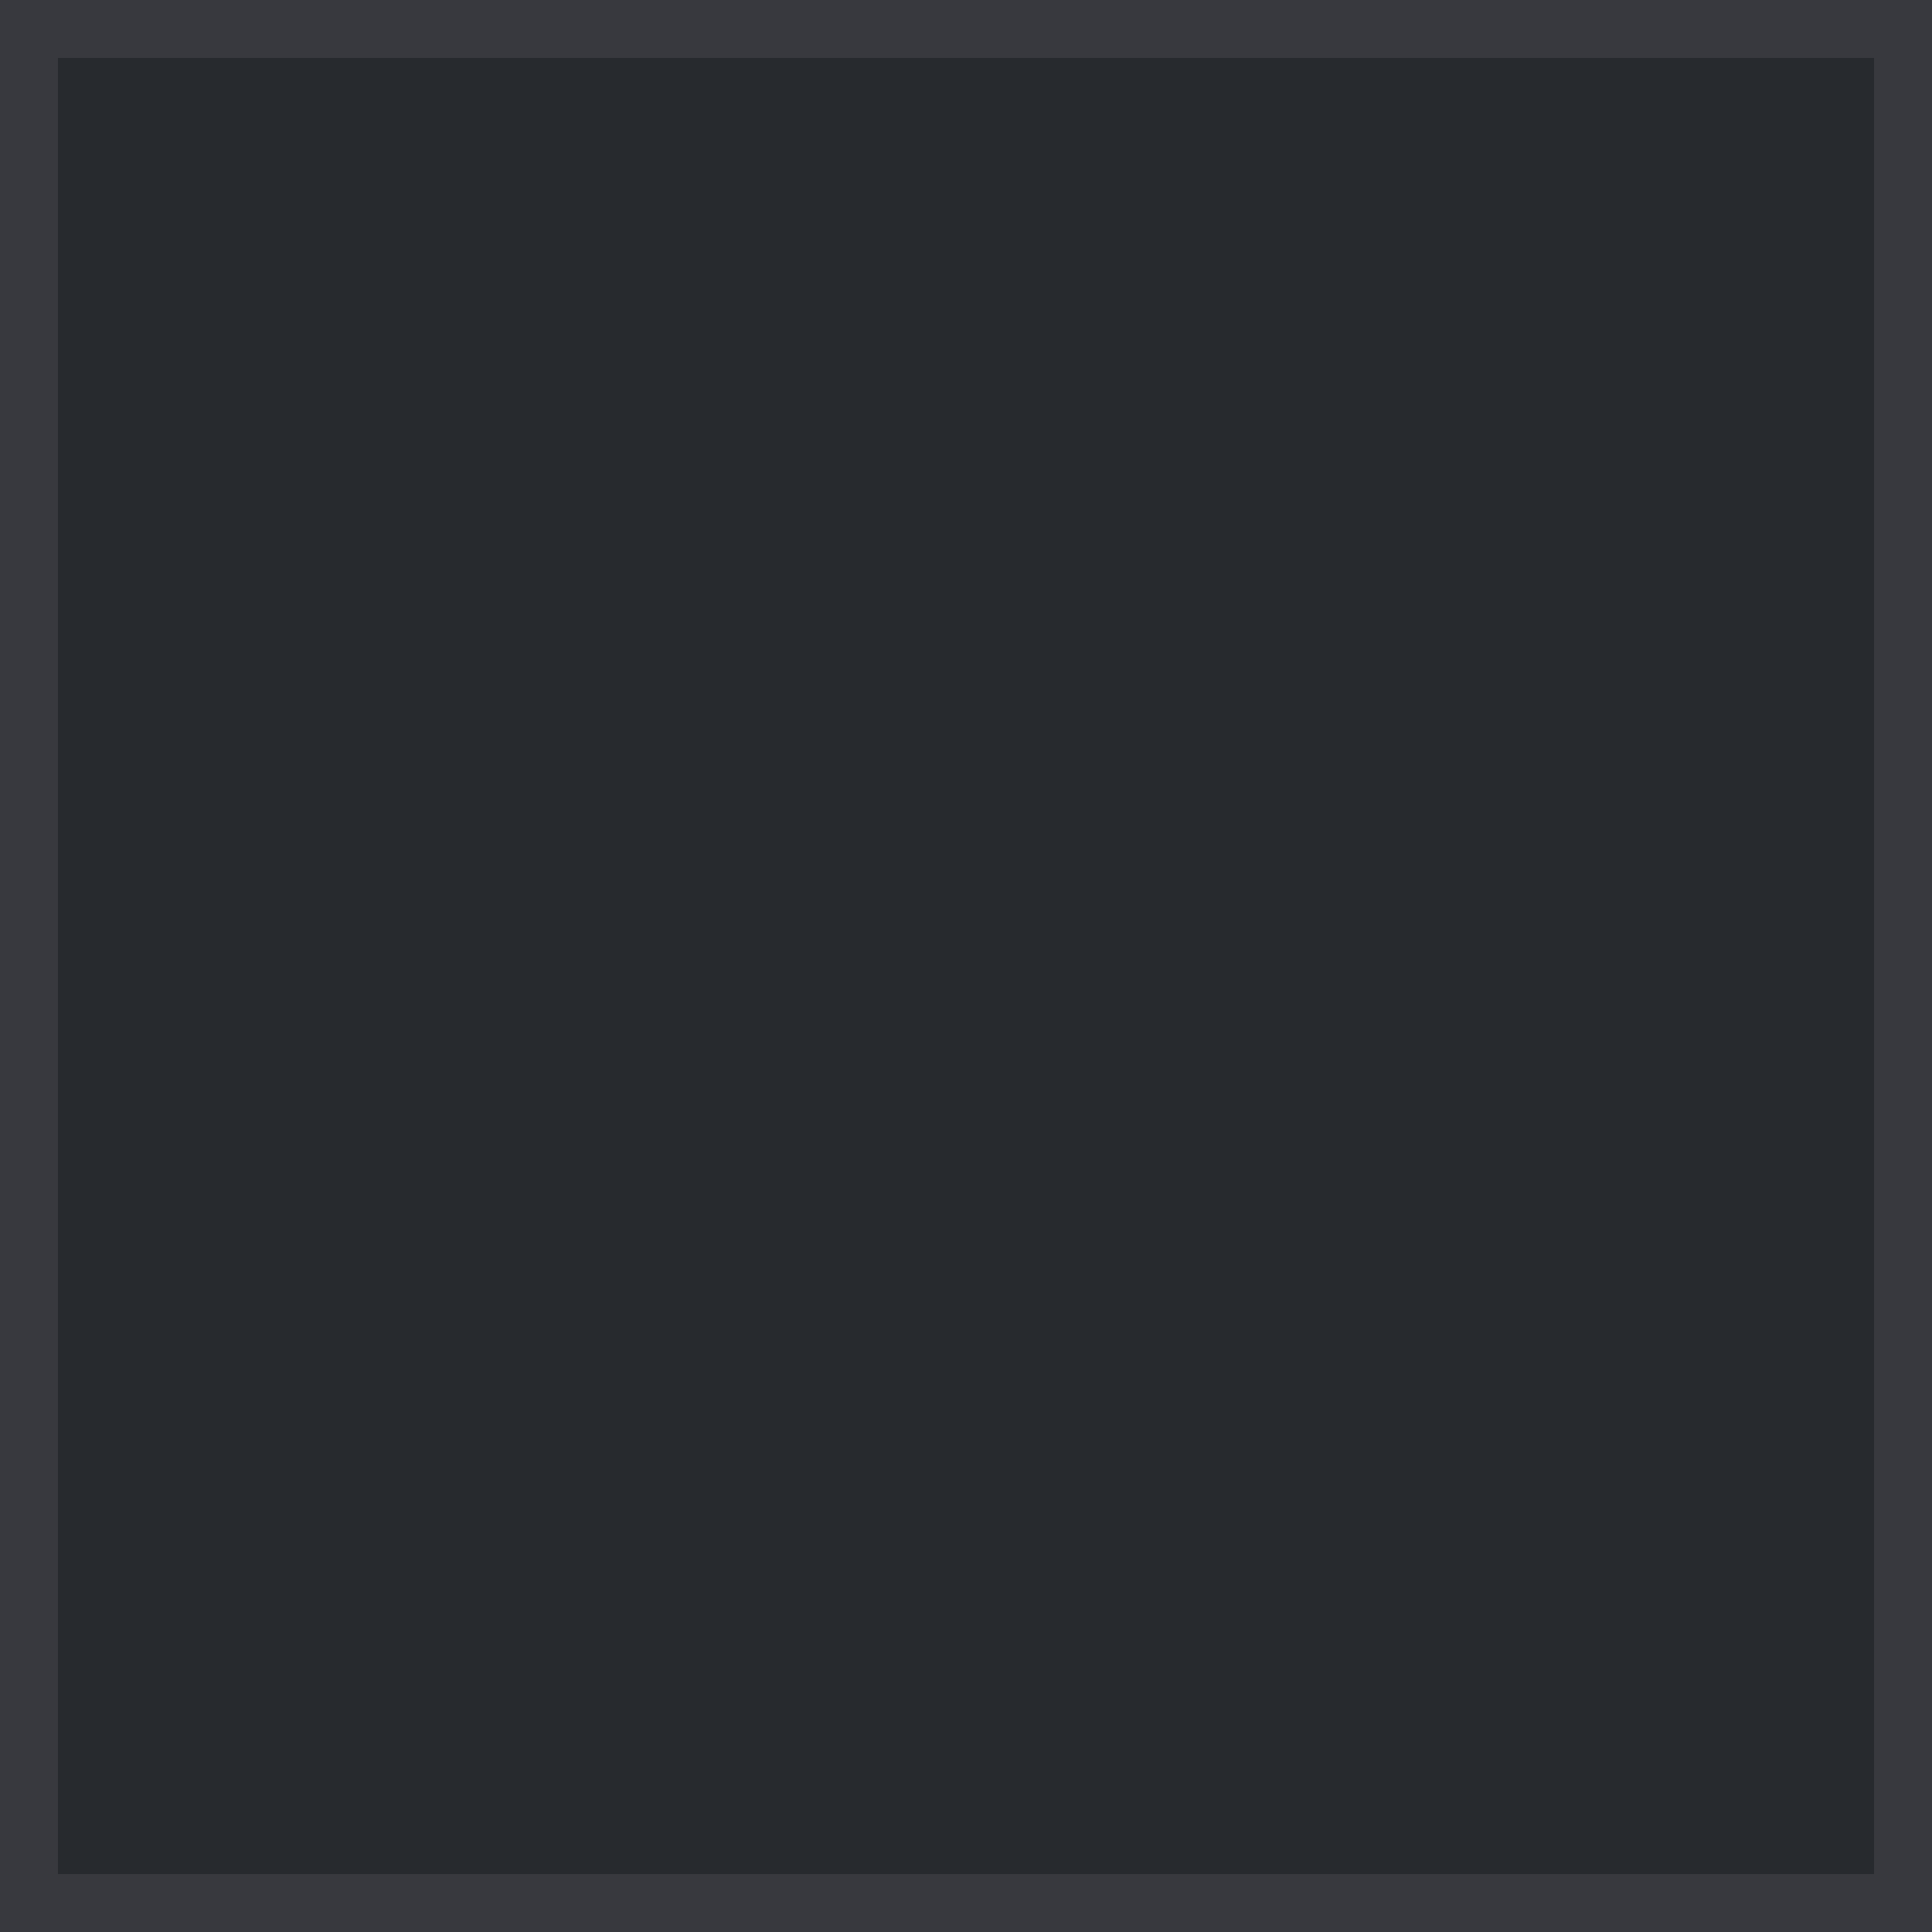
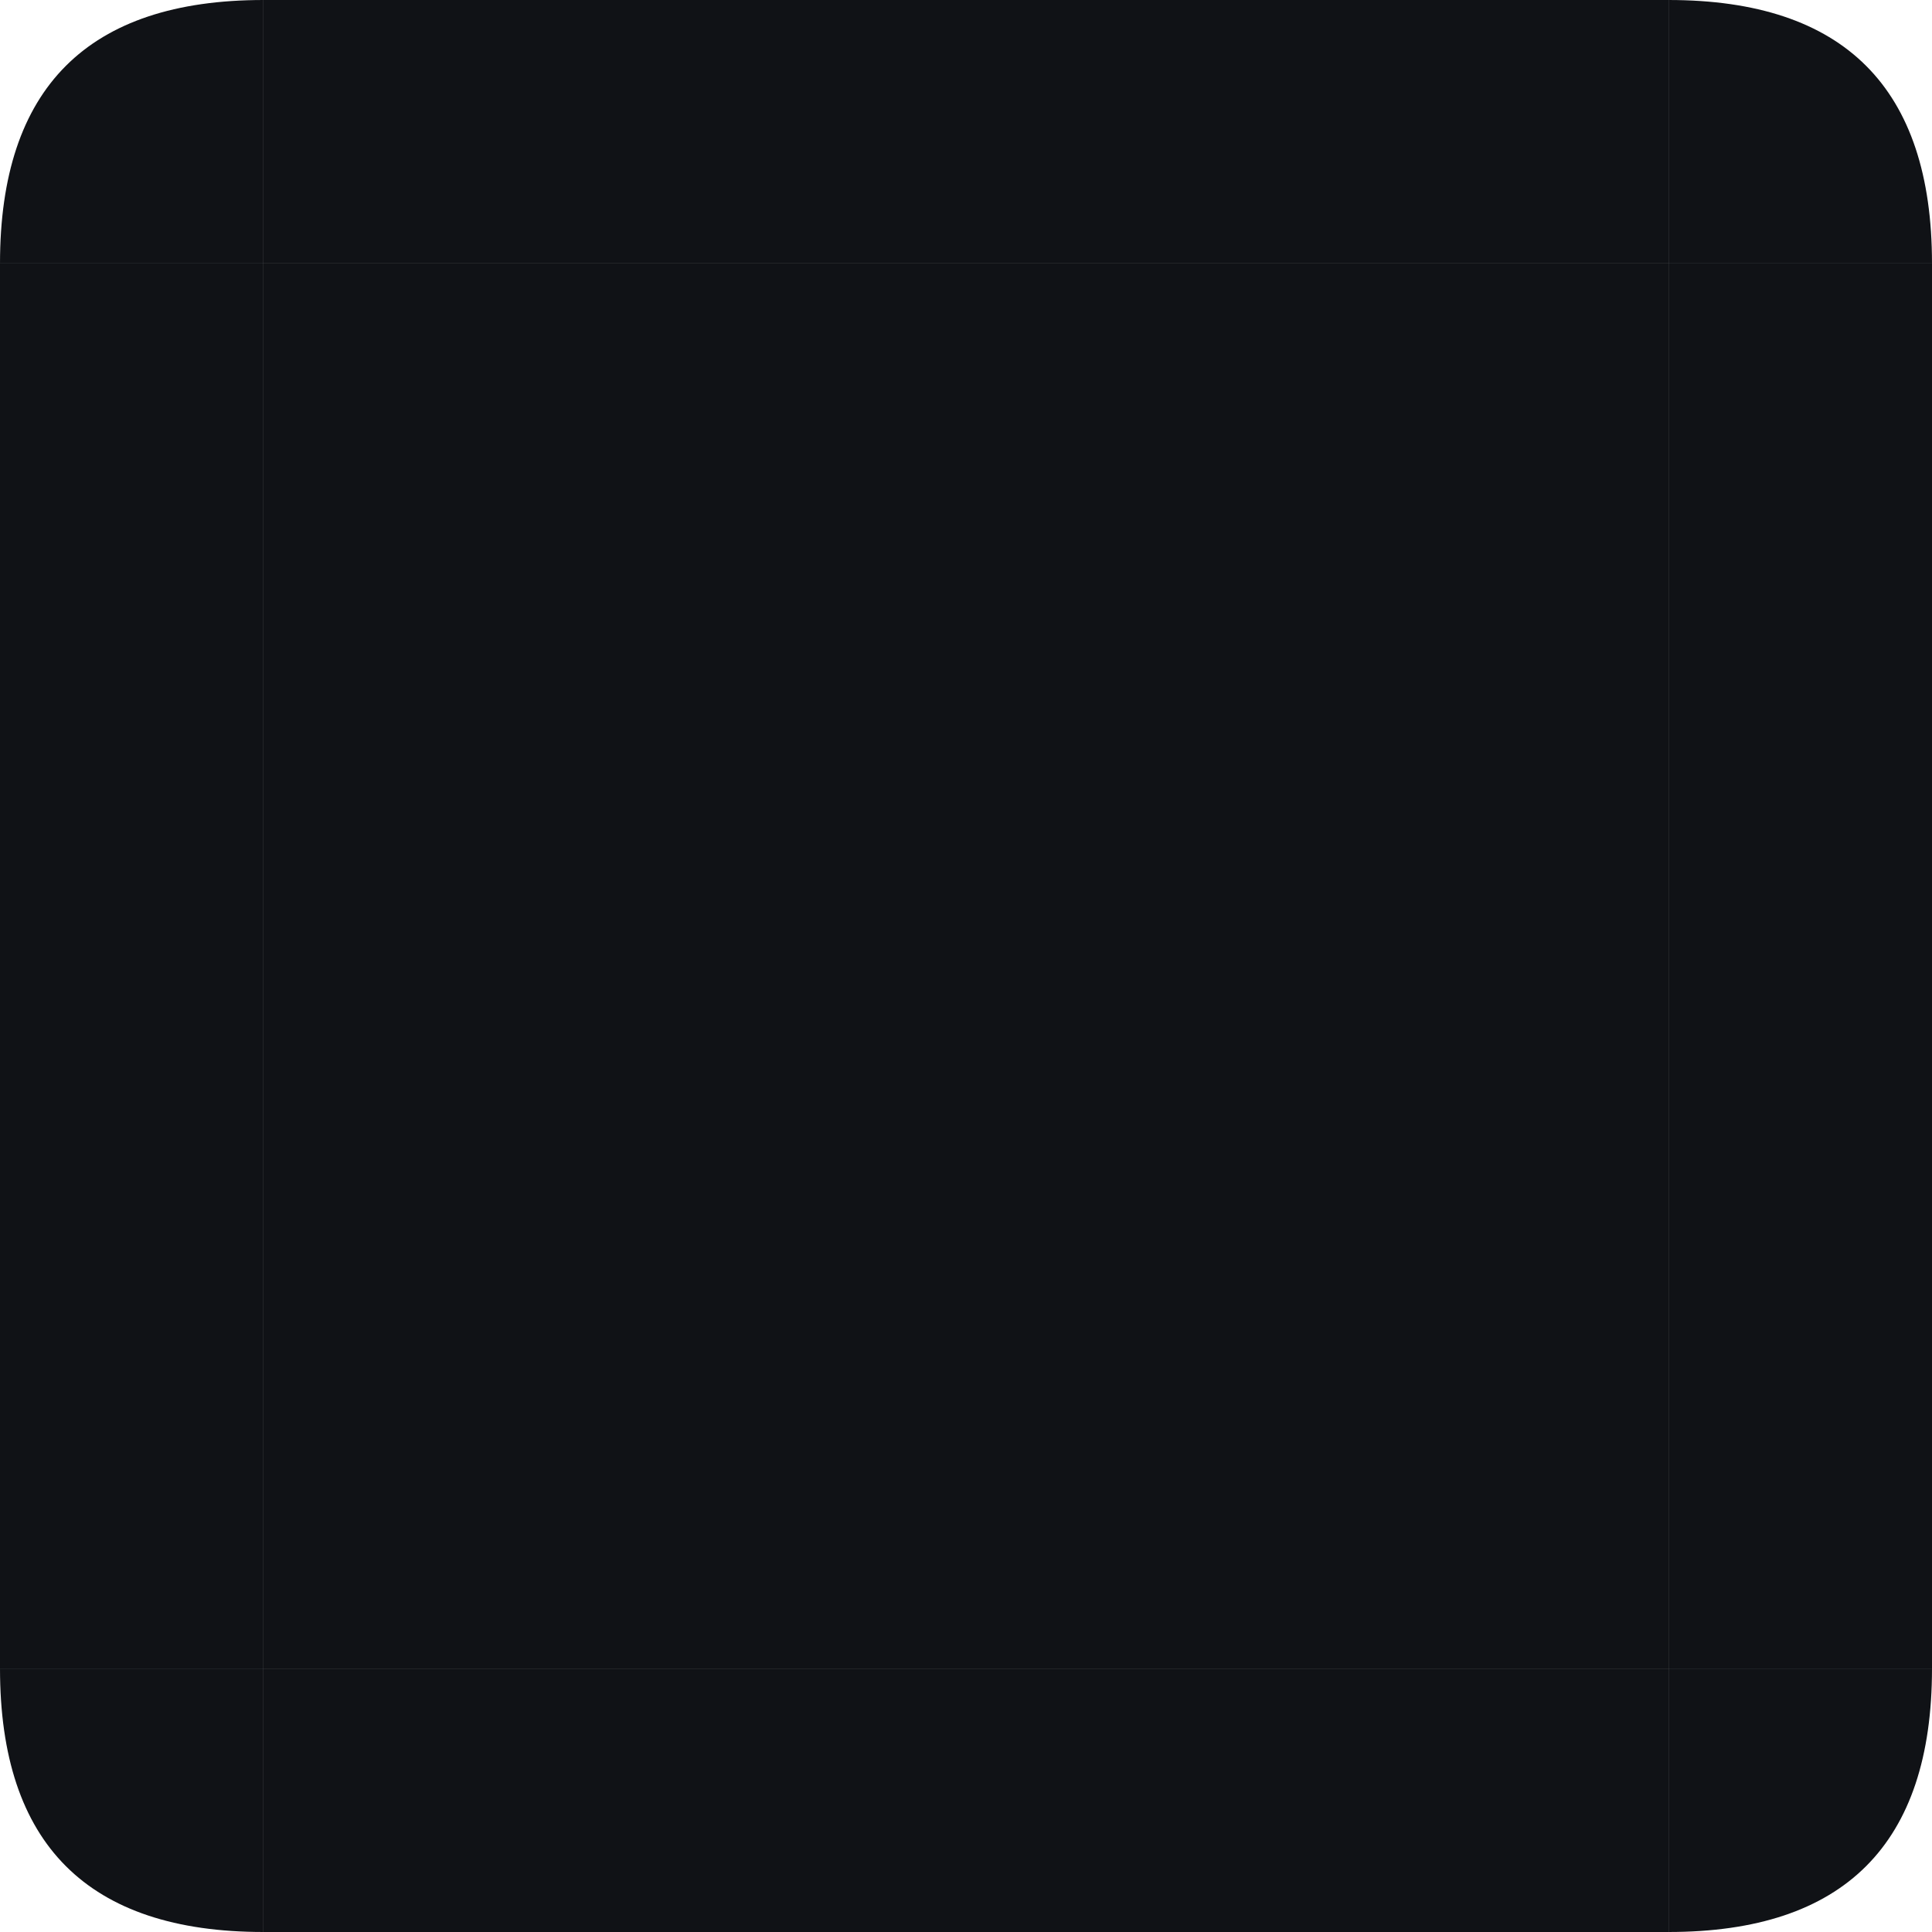
- <svg xmlns="http://www.w3.org/2000/svg" width="100" height="100" viewBox="0 0 100 100">
-   <rect id="topleft" x="0" y="0" width="3" height="3" fill="#38393E" />
-   <rect id="topright" x="97" y="0" width="3" height="3" fill="#38393E" />
-   <rect id="bottomleft" x="0" y="97" width="3" height="3" fill="#38393E" />
-   <rect id="bottomright" x="97" y="97" width="3" height="3" fill="#38393E" />
-   <rect id="top" x="3" y="0" width="94" height="3" fill="#38393E" />
-   <rect id="bottom" x="3" y="97" width="94" height="3" fill="#38393E" />
-   <rect id="left" x="0" y="3" width="3" height="94" fill="#38393E" />
-   <rect id="right" x="97" y="3" width="3" height="94" fill="#38393E" />
-   <rect id="center" x="3" y="3" width="94" height="94" fill="#272A2E" />
-   <rect id="hint-stretch-borders" x="0" y="0" width="0" height="0" fill="none" />
-   <rect id="hint-compose-over-border" x="0" y="0" width="0" height="0" fill="none" />
+ <svg xmlns="http://www.w3.org/2000/svg" width="44" height="44" viewBox="0 0 44 44">
+   <g id="topleft">
+     <path fill="#101216" d="M 0,6 H 6 V 0 C 2,0 0,2 0,6 Z" />
+   </g>
+   <g id="topright" transform="translate(38,0)">
+     <path fill="#101216" d="M 0,0 V 6 H 6 C 6,2 4,0 0,0 Z" />
+   </g>
+   <g id="bottomleft" transform="translate(0,38)">
+     <path fill="#101216" d="M 6,6 V 0 H 0 c 0,4 2,6 6,6 z" />
+   </g>
+   <g id="bottomright" transform="translate(38,38)">
+     <path fill="#101216" d="M 0,6 V 0 H 6 C 6,4 4,6 0,6 Z" />
+   </g>
+   <g id="top" transform="translate(6,0)">
+     <rect fill="#101216" width="32" height="6" />
+   </g>
+   <g id="bottom" transform="translate(6,38)">
+     <rect fill="#101216" width="32" height="6" />
+   </g>
+   <g id="left">
+     <rect fill="#101216" y="6" width="6" height="32" />
+   </g>
+   <g id="right" transform="translate(38,0)">
+     <rect fill="#101216" y="6" width="6" height="32" />
+   </g>
+   <g id="center" transform="translate(6,6)">
+     <rect fill="#101216" width="32" height="32" />
+   </g>
+   <rect id="hint-top-margin" fill="none" x="20" y="0" width="4" height="4" />
+   <rect id="hint-bottom-margin" fill="none" x="20" y="40" width="4" height="4" />
+   <rect id="hint-left-margin" fill="none" x="0" y="20" width="4" height="4" />
+   <rect id="hint-right-margin" fill="none" x="40" y="20" width="4" height="4" />
+   <rect id="hint-compose-over-border" fill="none" x="0" y="0" width="0" height="0" />
</svg>
